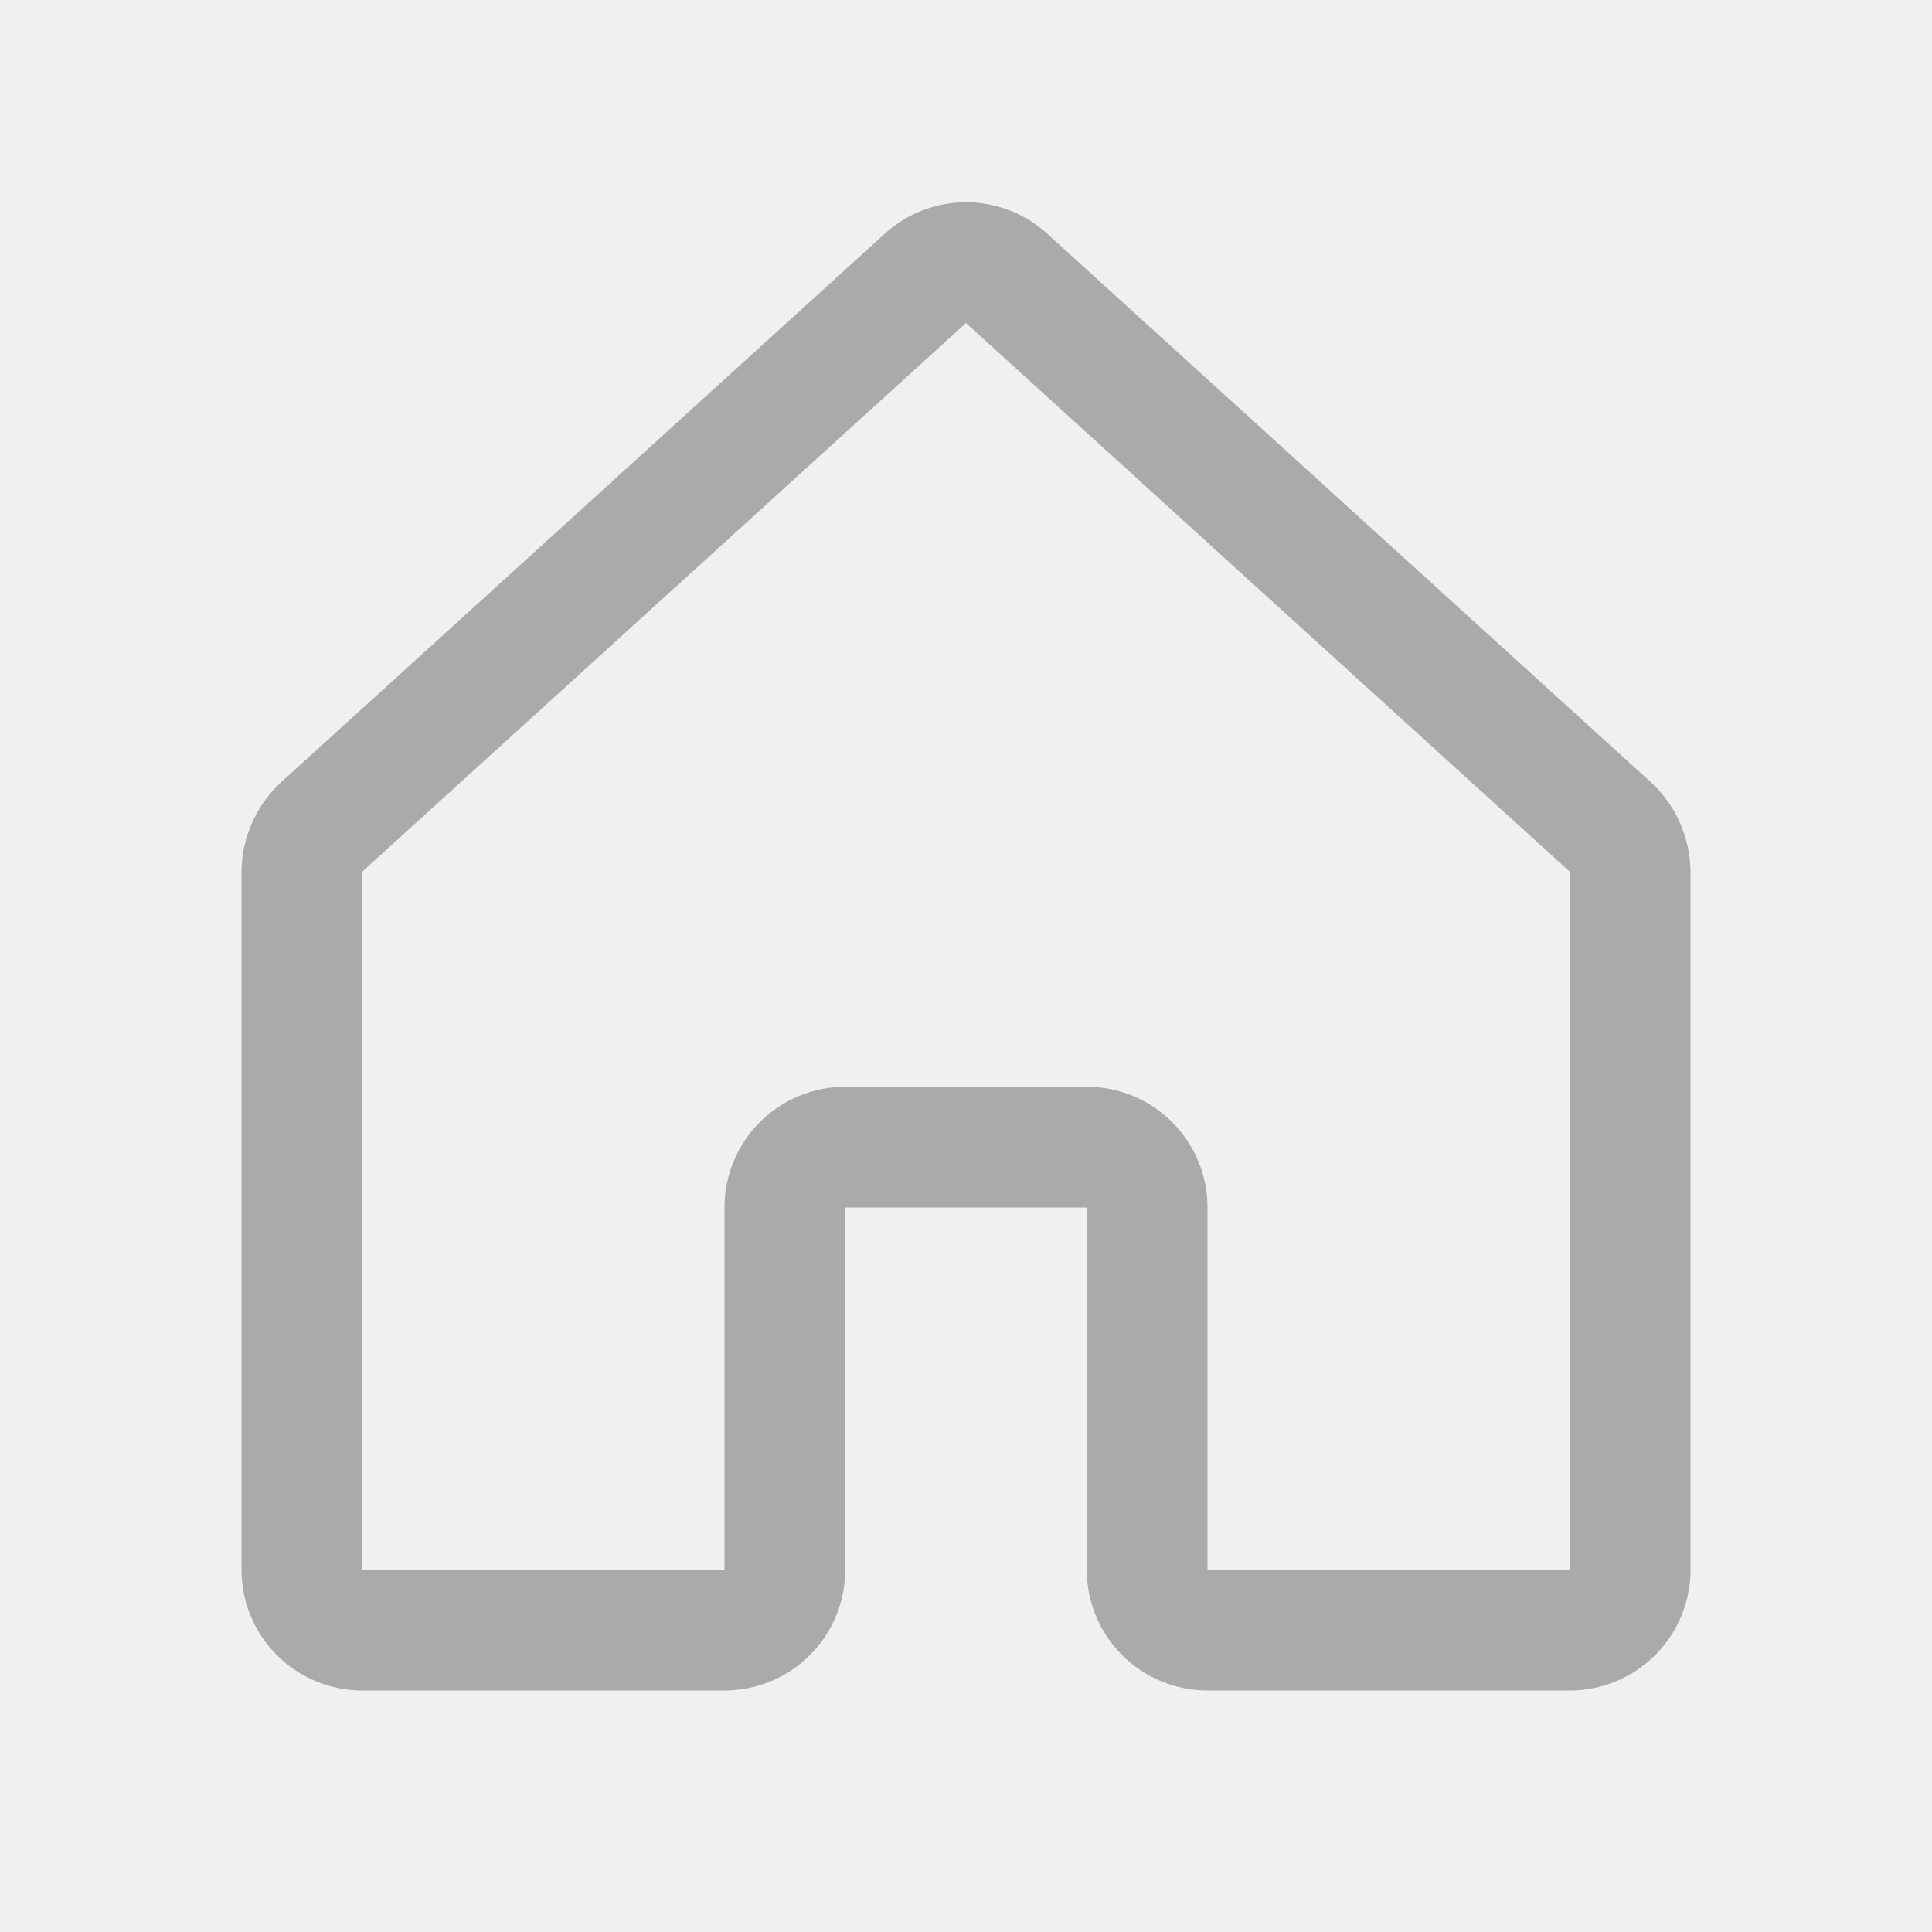
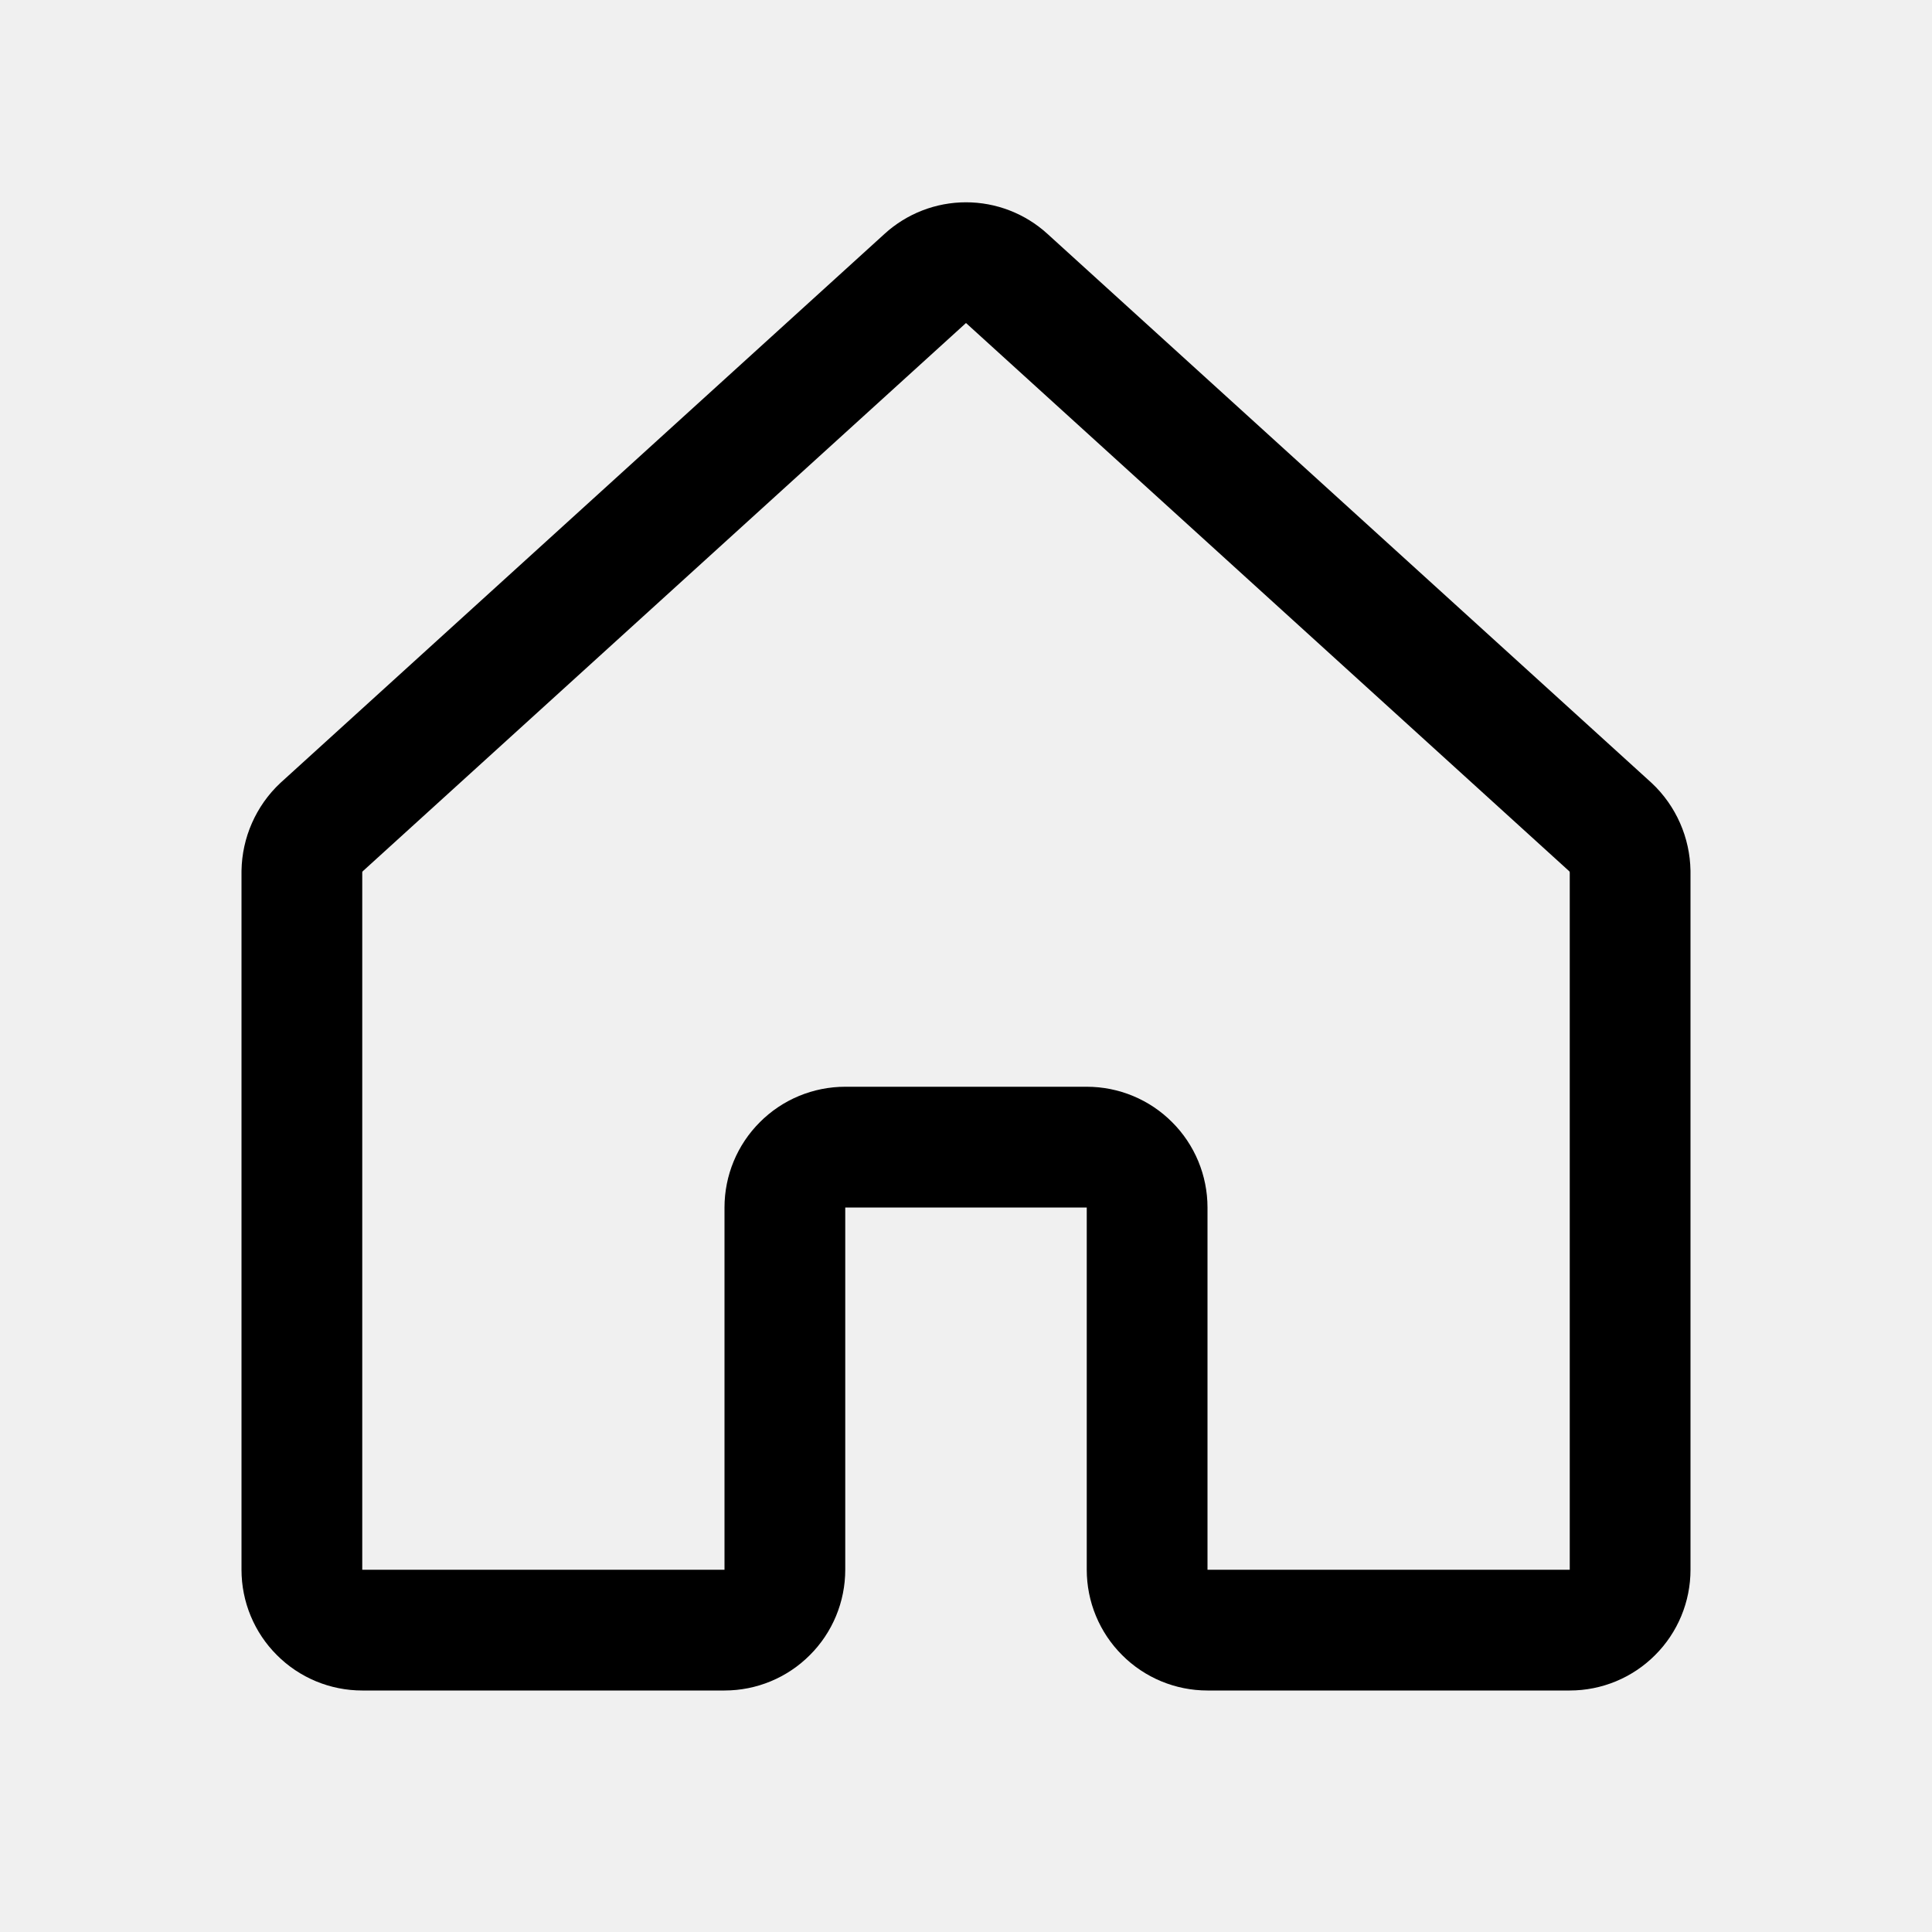
- <svg xmlns="http://www.w3.org/2000/svg" width="32" height="32" viewBox="0 0 32 32" fill="none">
-   <path d="M19 26V20C19 19.735 18.895 19.48 18.707 19.293C18.52 19.105 18.265 19 18 19H14C13.735 19 13.48 19.105 13.293 19.293C13.105 19.48 13 19.735 13 20V26C13 26.265 12.895 26.52 12.707 26.707C12.52 26.895 12.265 27 12 27H6C5.735 27 5.48 26.895 5.293 26.707C5.105 26.52 5 26.265 5 26V14.438C5.002 14.299 5.032 14.163 5.088 14.036C5.144 13.909 5.224 13.795 5.325 13.7L15.325 4.613C15.509 4.444 15.75 4.35 16 4.35C16.25 4.35 16.491 4.444 16.675 4.613L26.675 13.7C26.776 13.795 26.856 13.909 26.912 14.036C26.968 14.163 26.998 14.299 27 14.438V26C27 26.265 26.895 26.52 26.707 26.707C26.52 26.895 26.265 27 26 27H20C19.735 27 19.48 26.895 19.293 26.707C19.105 26.52 19 26.265 19 26Z" stroke="#AAAAAA" stroke-width="2" stroke-linecap="round" stroke-linejoin="round" />
+ <svg xmlns="http://www.w3.org/2000/svg" width="24" height="24" viewBox="0 0 24 24" fill="none">
+   <g clip-path="url(#clip0_40_861)">
+     <path d="M14.25 19.5V15C14.25 14.801 14.171 14.61 14.03 14.47C13.89 14.329 13.699 14.25 13.5 14.25H10.5C10.301 14.25 10.11 14.329 9.97 14.47C9.829 14.61 9.75 14.801 9.75 15V19.5C9.75 19.699 9.671 19.89 9.53 20.03C9.39 20.171 9.199 20.25 9 20.25H4.5C4.301 20.25 4.11 20.171 3.97 20.03C3.829 19.89 3.75 19.699 3.75 19.5V10.828C3.752 10.724 3.774 10.622 3.816 10.527C3.858 10.432 3.918 10.346 3.994 10.275L11.494 3.459C11.632 3.333 11.813 3.263 12 3.263C12.187 3.263 12.368 3.333 12.506 3.459L20.006 10.275C20.082 10.346 20.142 10.432 20.184 10.527C20.226 10.622 20.248 10.724 20.25 10.828V19.5C20.25 19.699 20.171 19.89 20.03 20.03C19.89 20.171 19.699 20.25 19.5 20.25H15C14.801 20.25 14.61 20.171 14.47 20.03C14.329 19.89 14.25 19.699 14.25 19.5Z" stroke="black" stroke-width="1.5" stroke-linecap="round" stroke-linejoin="round" />
+   </g>
+   <defs>
+     <clipPath id="clip0_40_861">
+       <rect width="24" height="24" fill="white" />
+     </clipPath>
+   </defs>
</svg>
